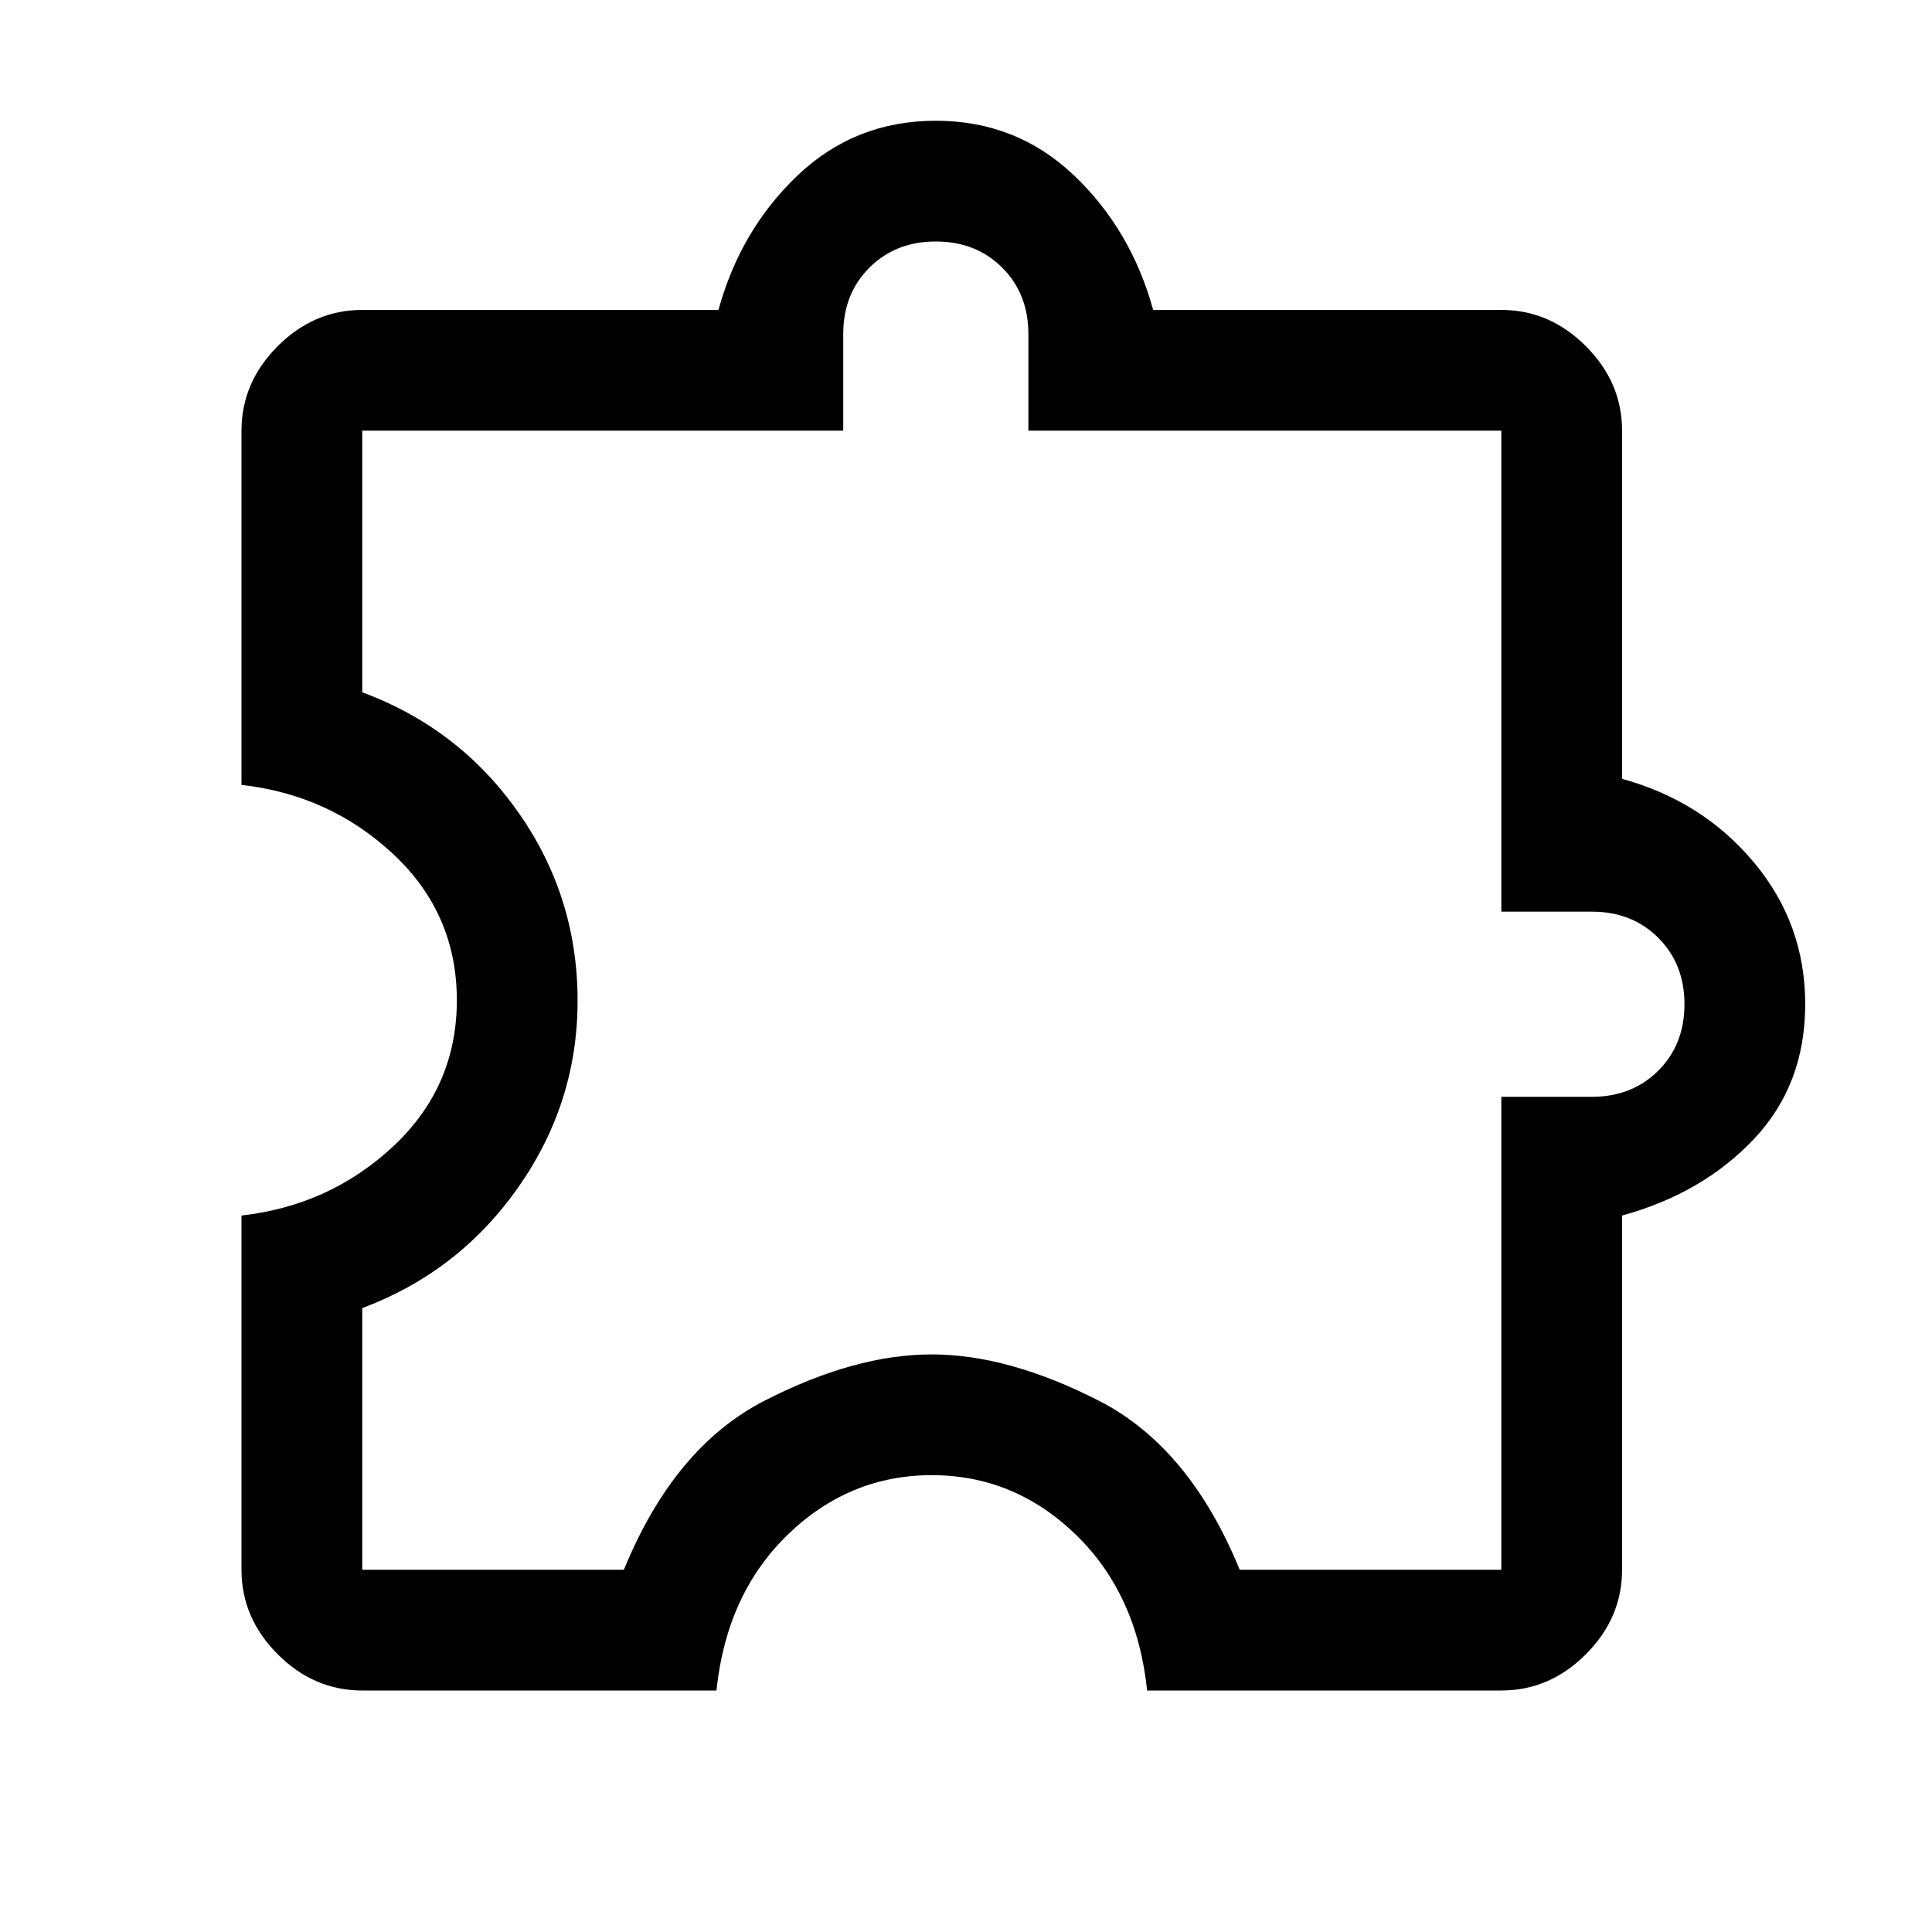
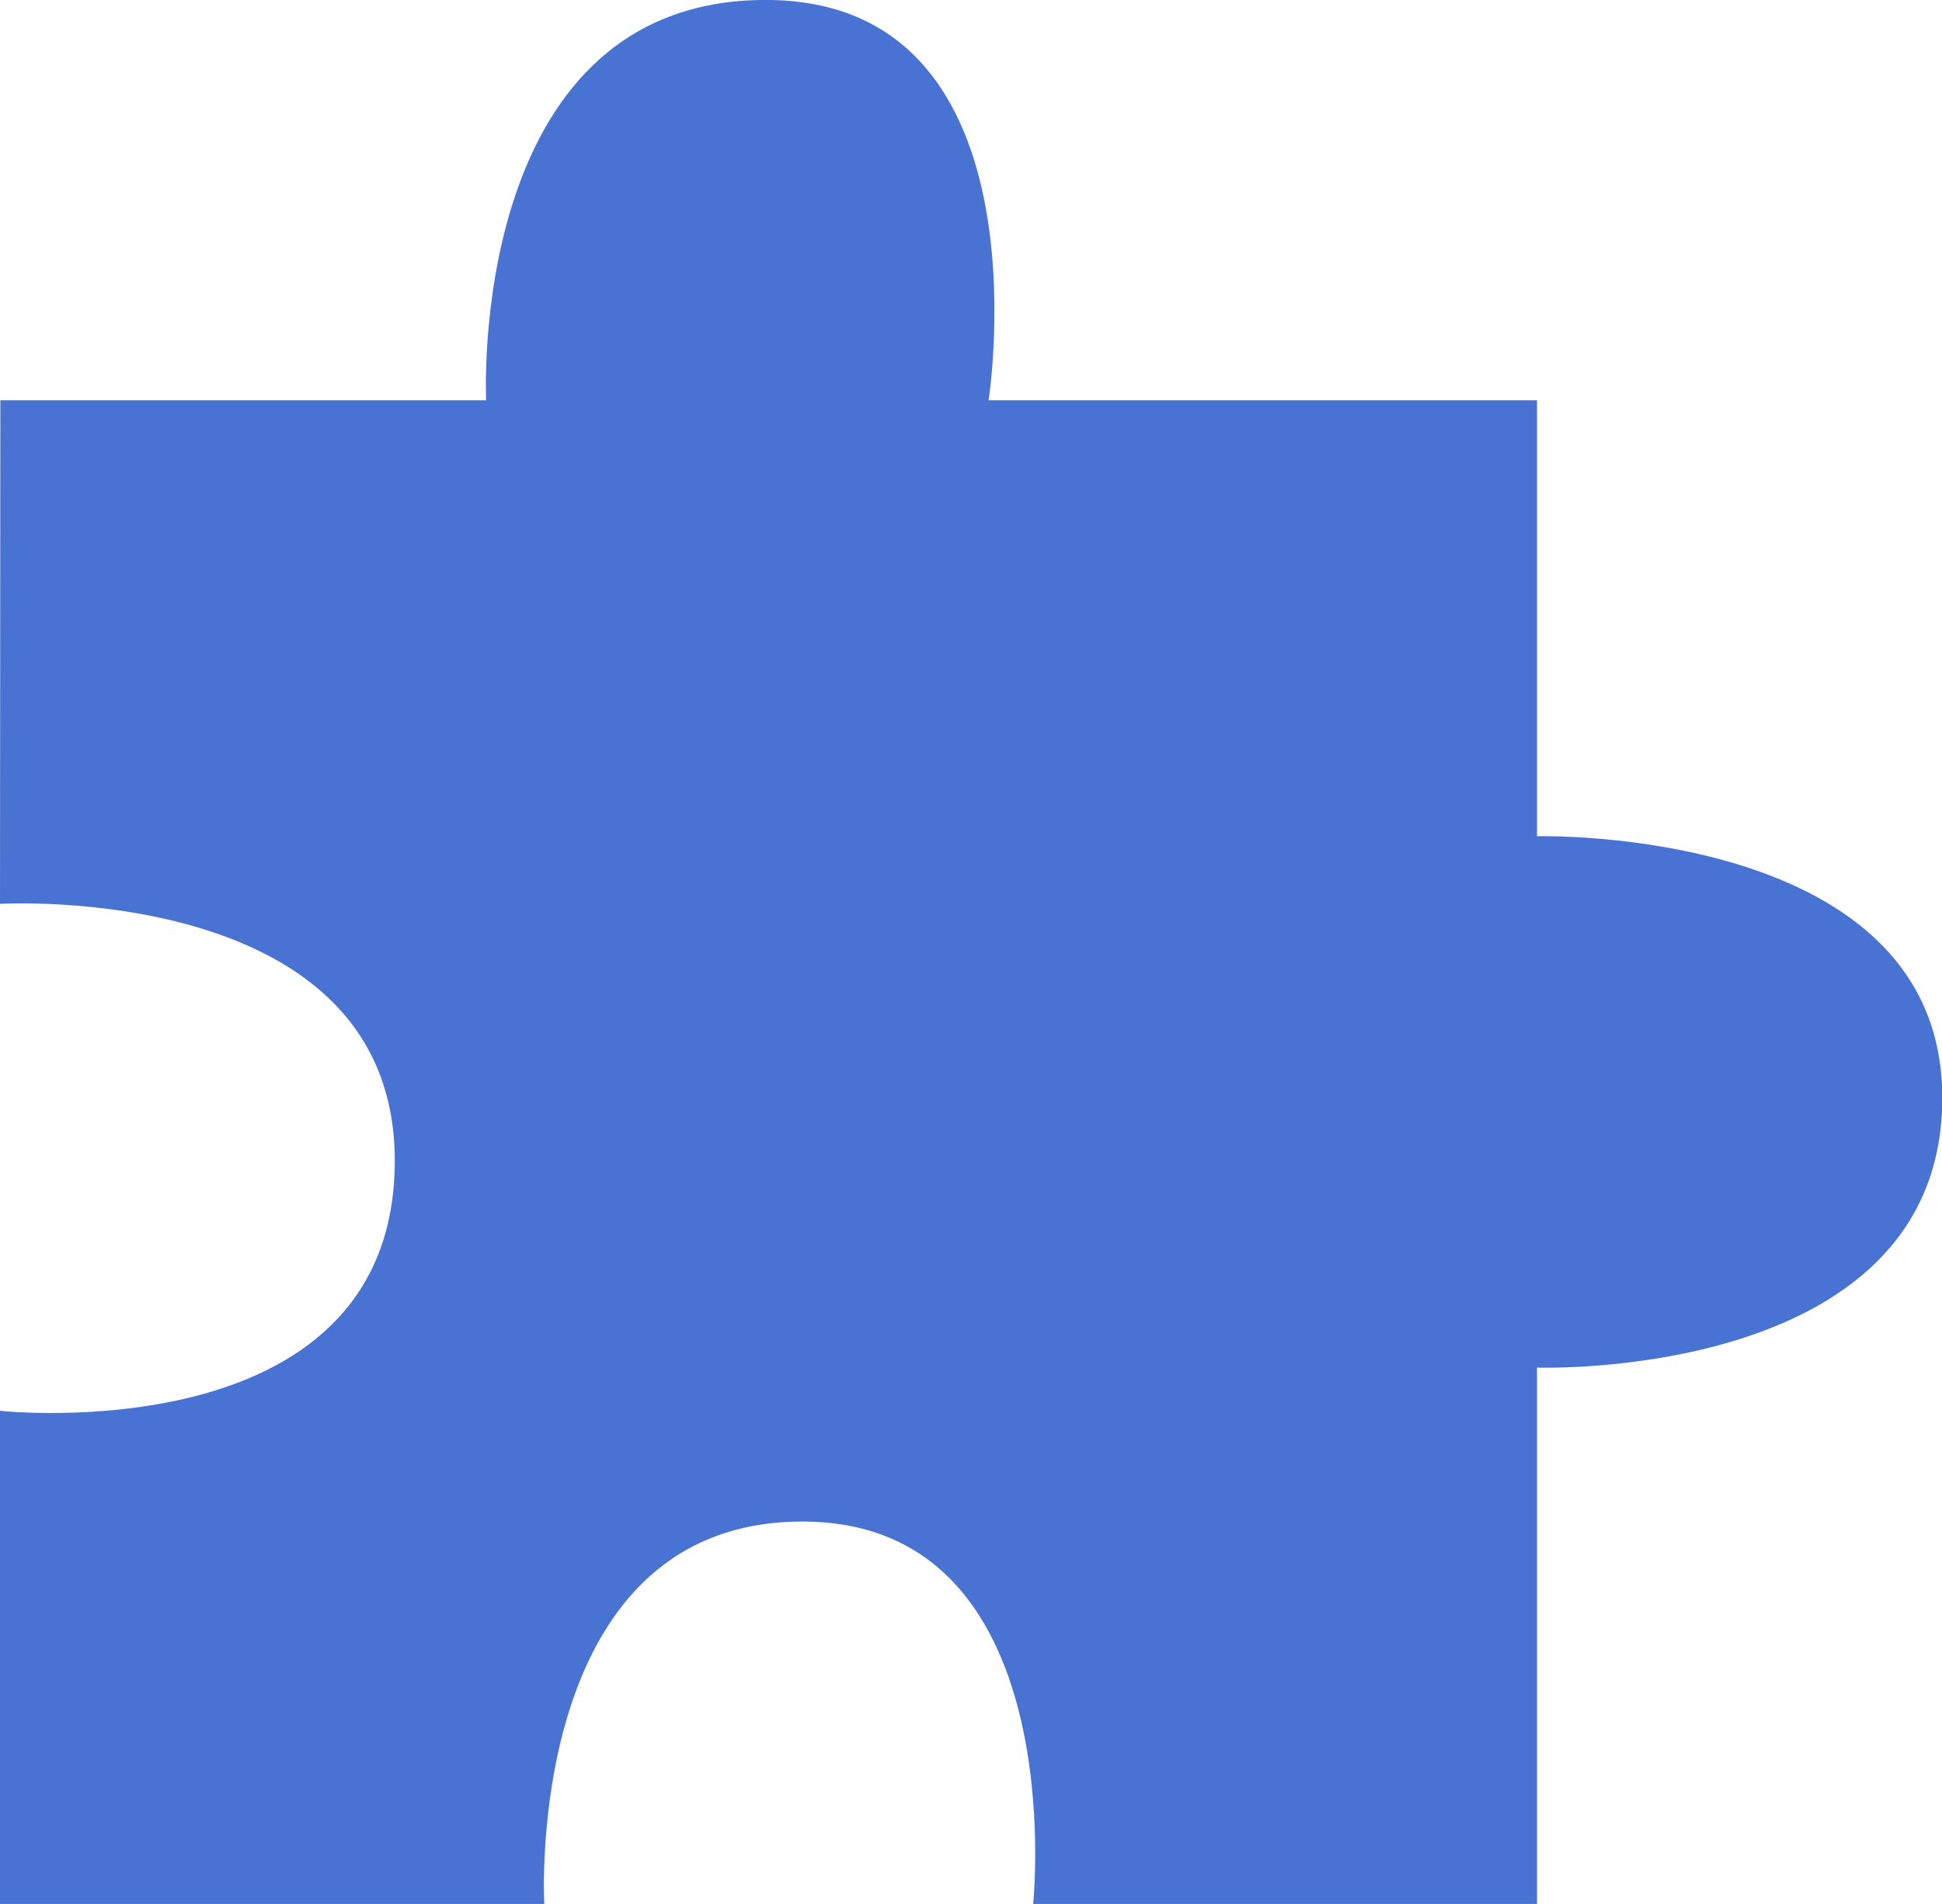
- <svg xmlns="http://www.w3.org/2000/svg" height="48" viewBox="0 96 960 960" width="48">
-   <path d="M356 936H180q-24 0-42-18t-18-42V700q44-5 75.5-34.5T227 593q0-43-31.5-72.5T120 486V310q0-24 18-42t42-18h177q11-40 39.5-67t68.5-27q40 0 68.5 27t39.5 67h173q24 0 42 18t18 42v173q40 11 65.5 41.5T897 595q0 40-25.5 67T806 700v176q0 24-18 42t-42 18H570q-5-48-35.5-77.5T463 829q-41 0-71.5 29.5T356 936Zm-176-60h130q25-61 69.888-84 44.888-23 83-23T546 792q45 23 70 84h130V641h45q20 0 33-13t13-33q0-20-13-33t-33-13h-45V310H511v-48q0-20-13-33t-33-13q-20 0-33 13t-13 33v48H180v130q48.15 17.817 77.575 59.686Q287 541.555 287 593.223 287 644 257.5 686T180 746v130Zm329-330Z" />
+ <svg xmlns="http://www.w3.org/2000/svg" width="22.479" height="22.038" viewBox="0 0 22.479 22.038">
+   <path id="Tracé_2312" data-name="Tracé 2312" d="M-2179.249-4238.061s4.632-.272,4.569,3.042-4.569,2.826-4.569,2.826v5.708h6.3s-.243-4.381,2.94-4.426,2.719,4.426,2.719,4.426h5.832v-6.208s4.627.159,4.691-3.058-4.691-3.093-4.691-3.093v-5.046h-6.348s.737-4.7-2.652-4.633-3.164,4.633-3.164,4.633h-5.623Z" transform="translate(2179.249 4248.523)" fill="#4973d2" />
</svg>
